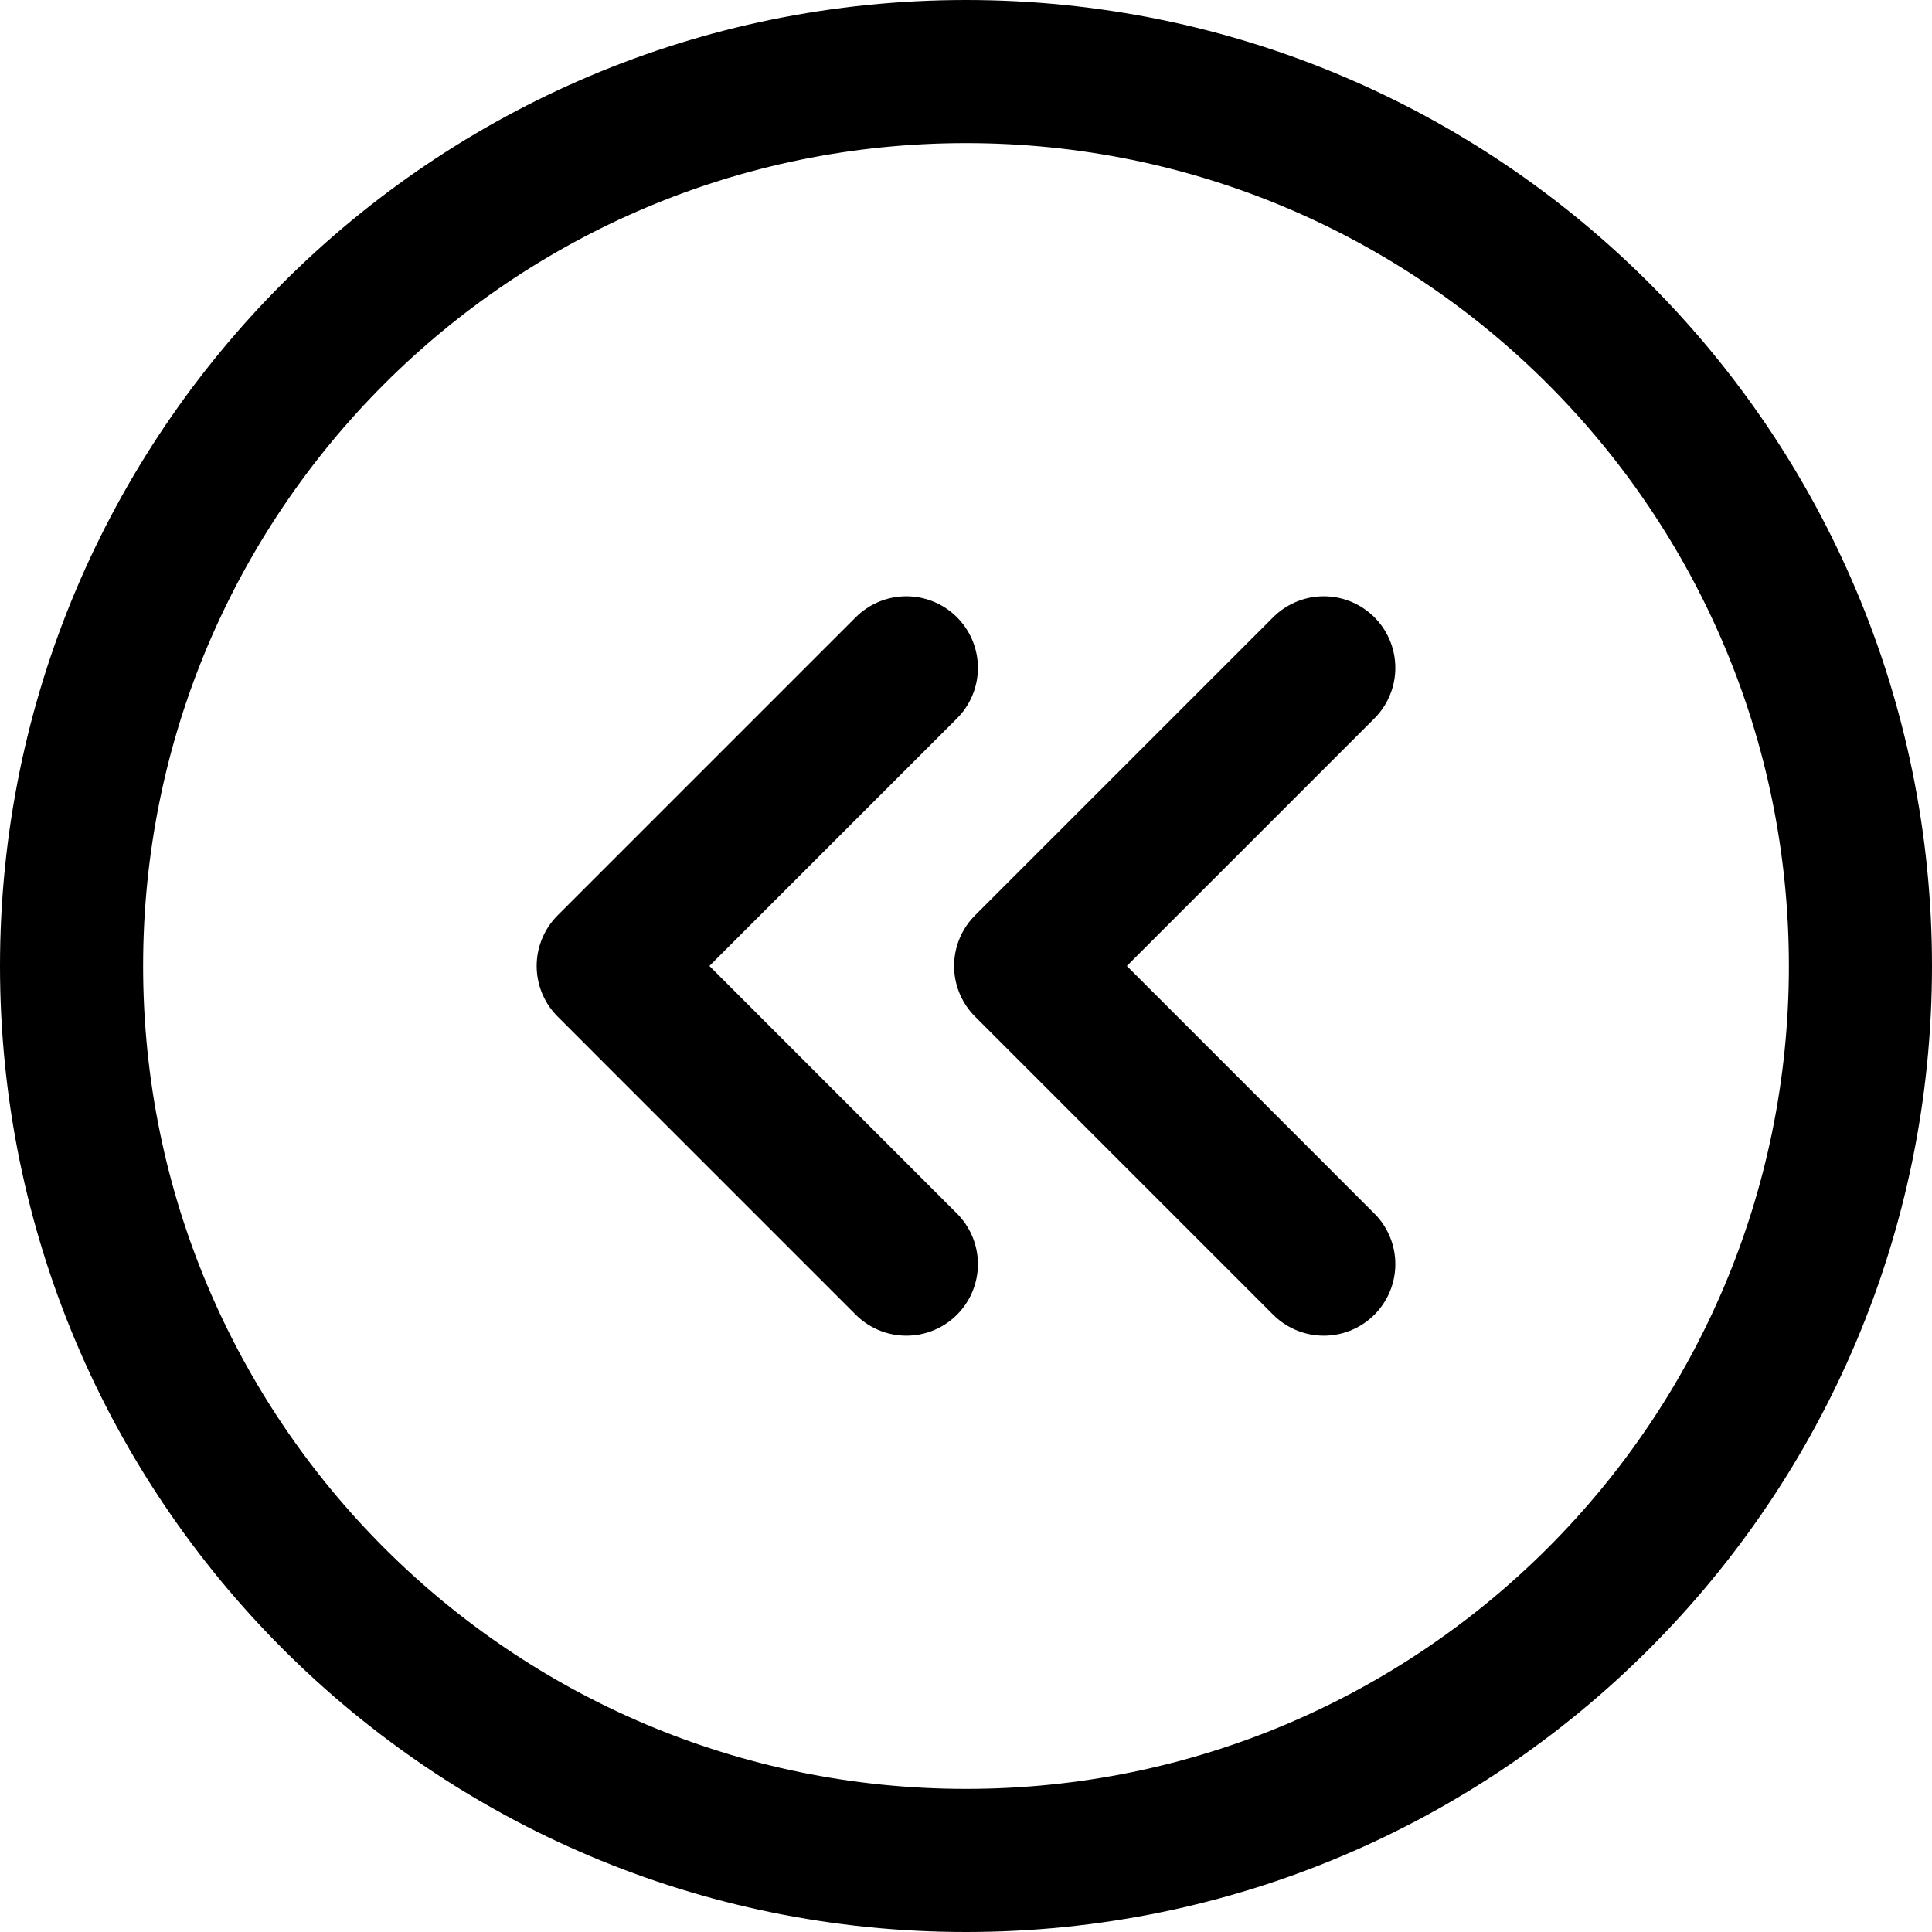
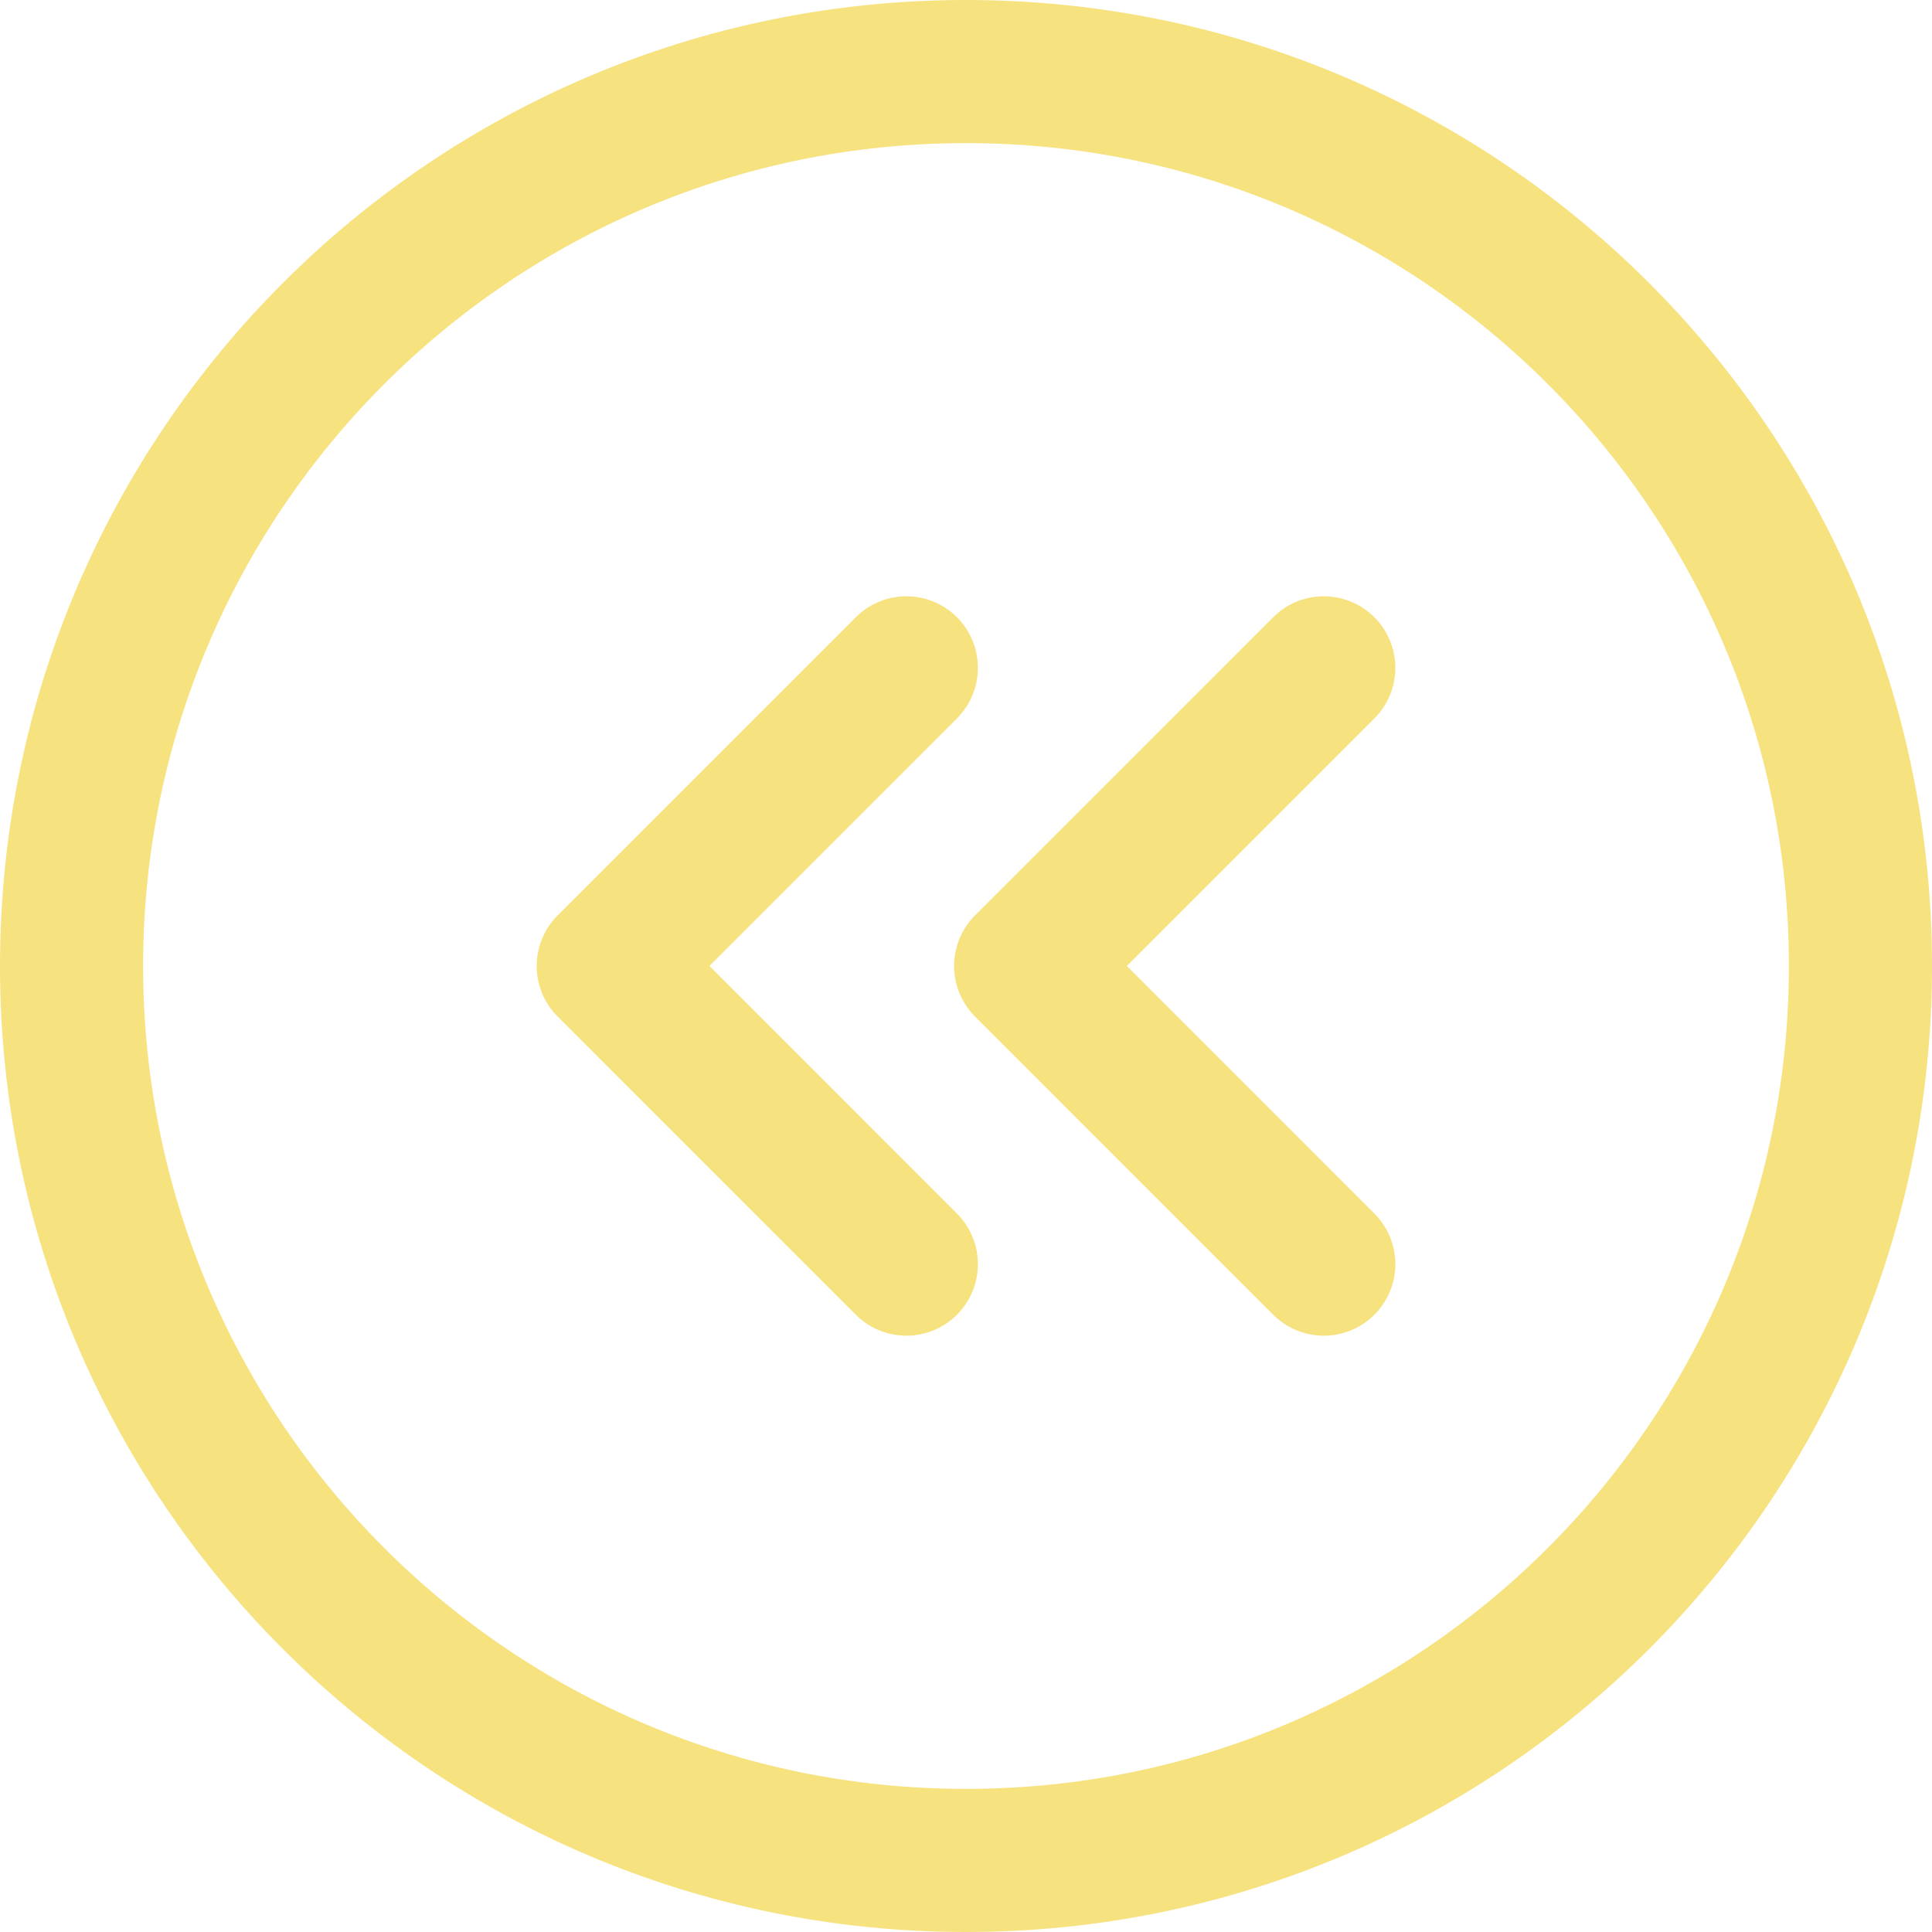
<svg xmlns="http://www.w3.org/2000/svg" width="54" height="54" viewBox="0 0 54 54" fill="none">
-   <path d="M25.333 35.333L17 26.999L25.333 18.666" stroke="black" stroke-width="4" stroke-linecap="round" stroke-linejoin="round" />
-   <path d="M37 35.333L28.667 26.999L37 18.666" stroke="black" stroke-width="4" stroke-linecap="round" stroke-linejoin="round" />
-   <path d="M27 52C40.807 52 52 40.807 52 27C52 13.193 40.807 2 27 2C13.193 2 2 13.193 2 27C2 40.807 13.193 52 27 52Z" stroke="black" stroke-width="4" stroke-linecap="round" stroke-linejoin="round" />
+   <path d="M25.333 35.333L17 26.999L25.333 18.666" stroke="#f7e280" stroke-width="4" stroke-linecap="round" stroke-linejoin="round" />
+   <path d="M37 35.333L28.667 26.999L37 18.666" stroke="#f7e280" stroke-width="4" stroke-linecap="round" stroke-linejoin="round" />
+   <path d="M27 52C40.807 52 52 40.807 52 27C52 13.193 40.807 2 27 2C13.193 2 2 13.193 2 27C2 40.807 13.193 52 27 52Z" stroke="#f7e280" stroke-width="4" stroke-linecap="round" stroke-linejoin="round" />
</svg>
